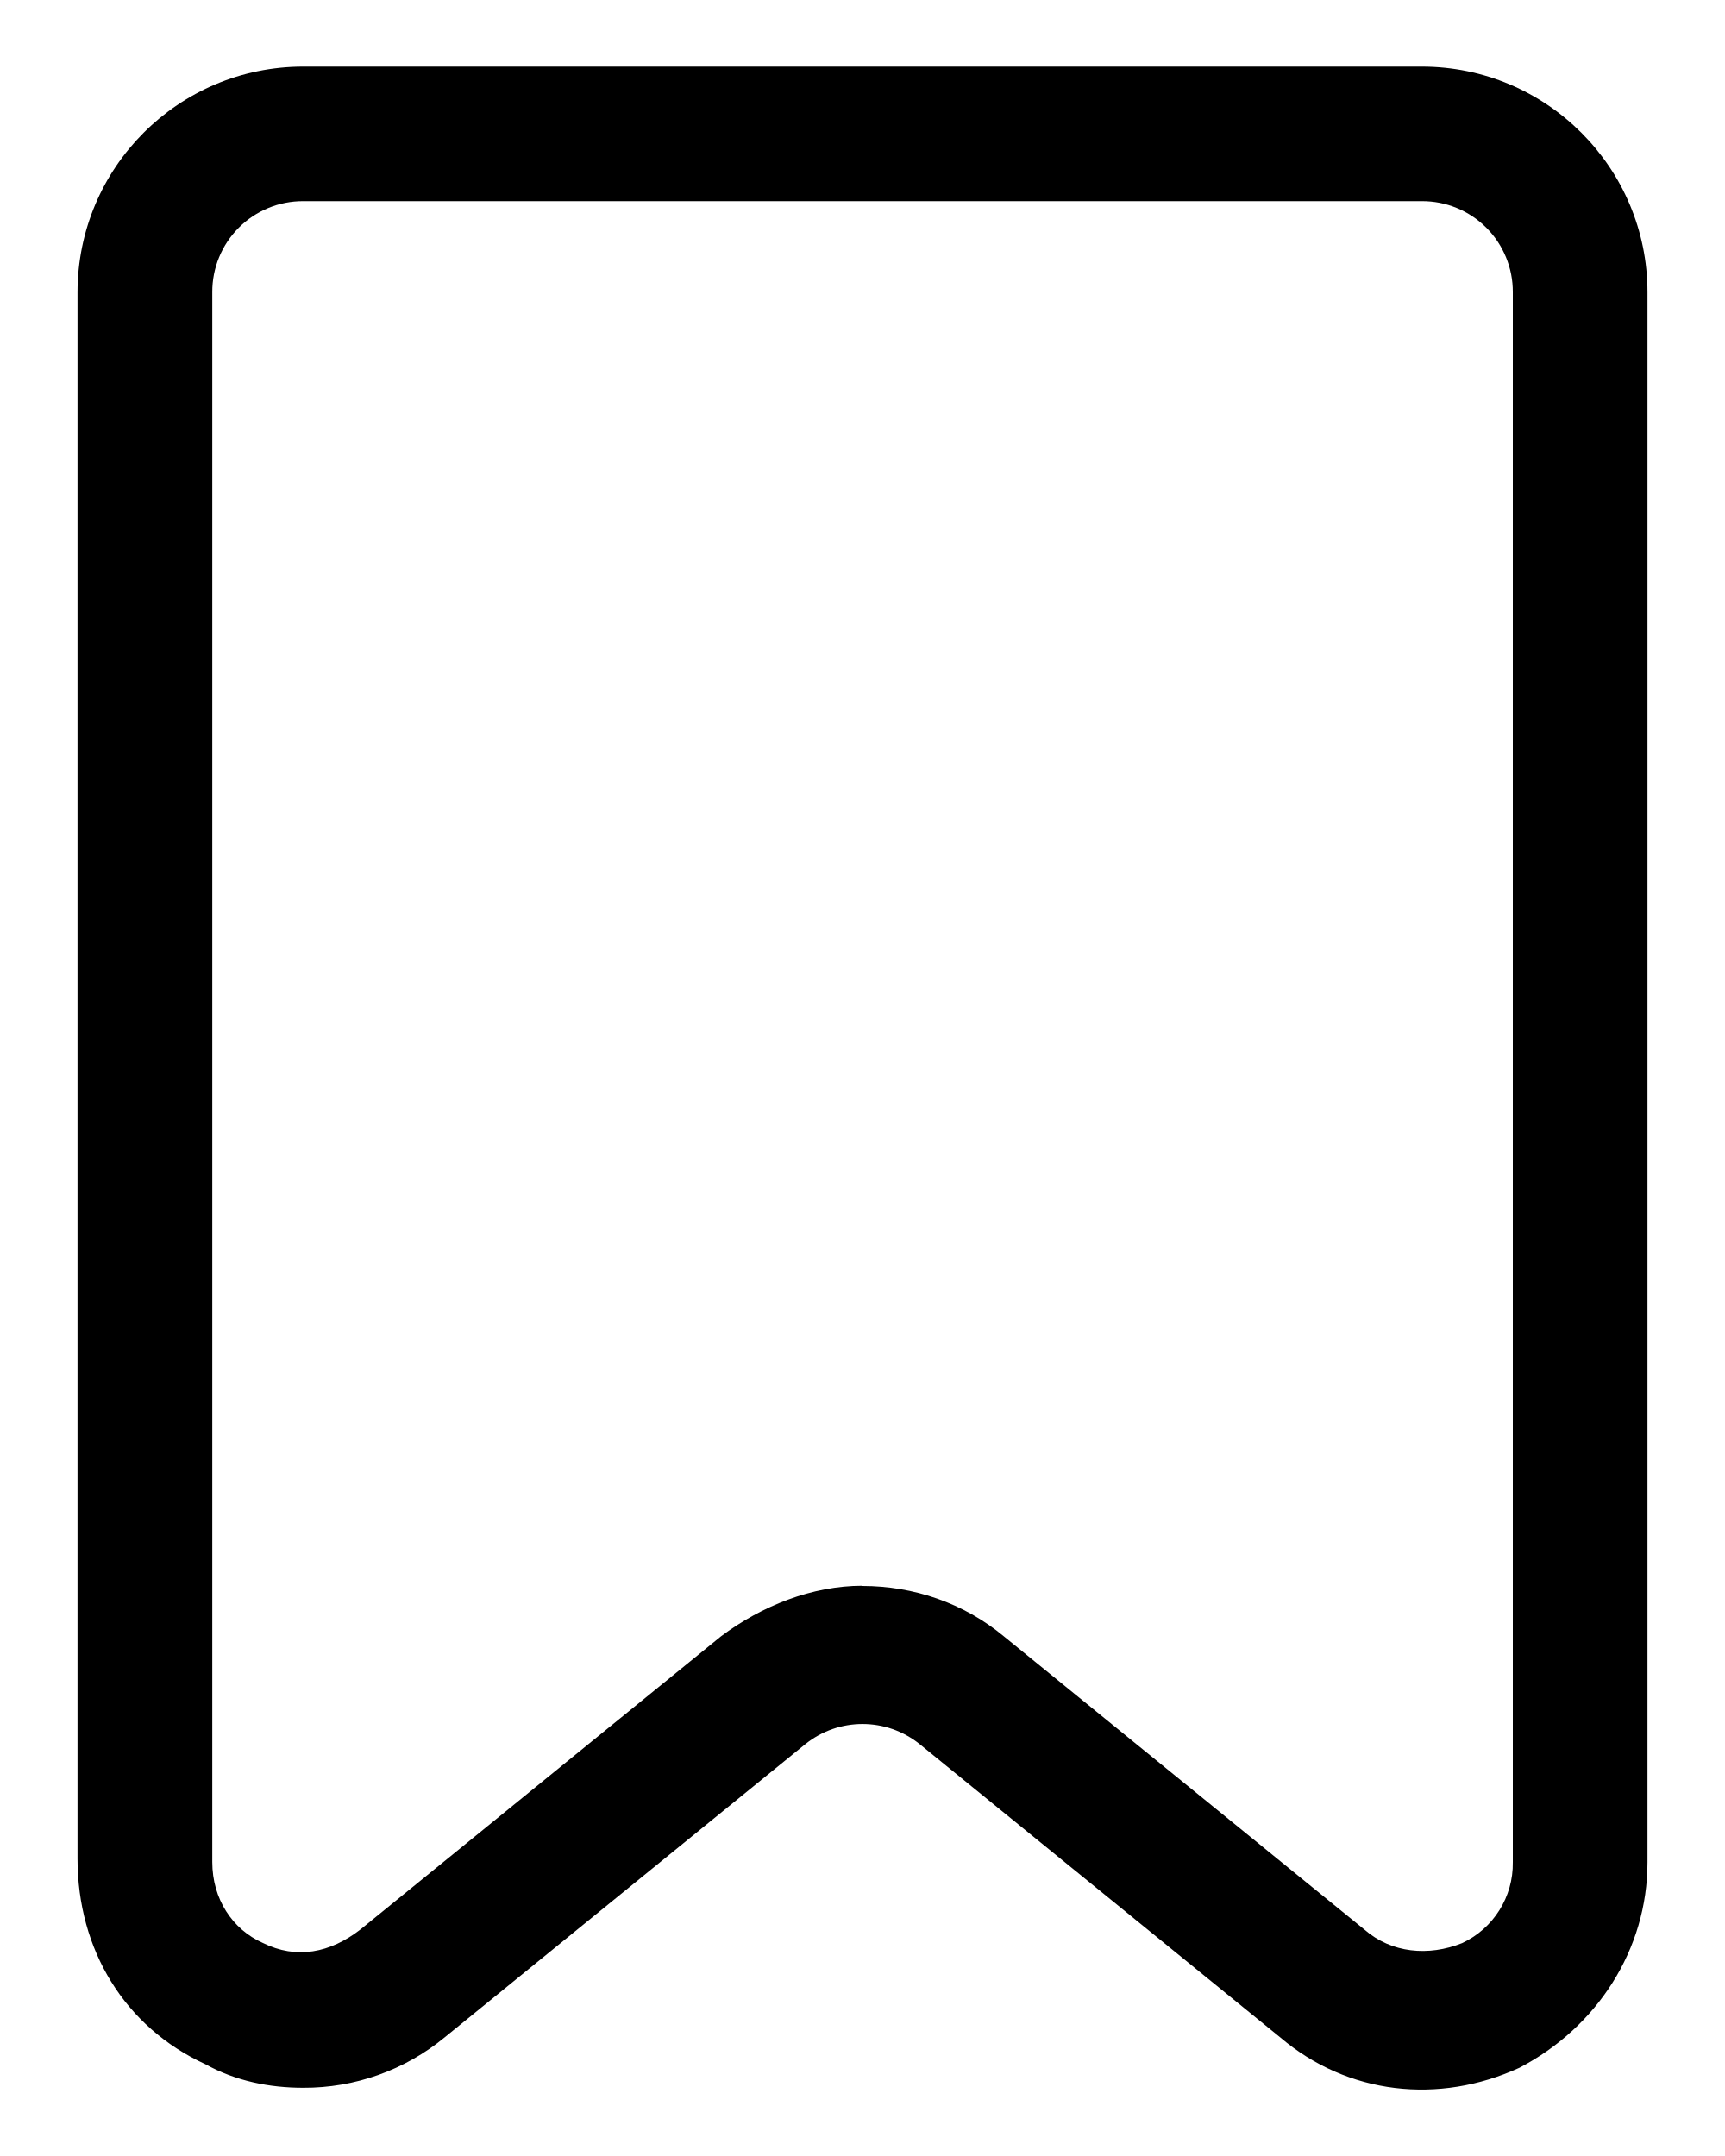
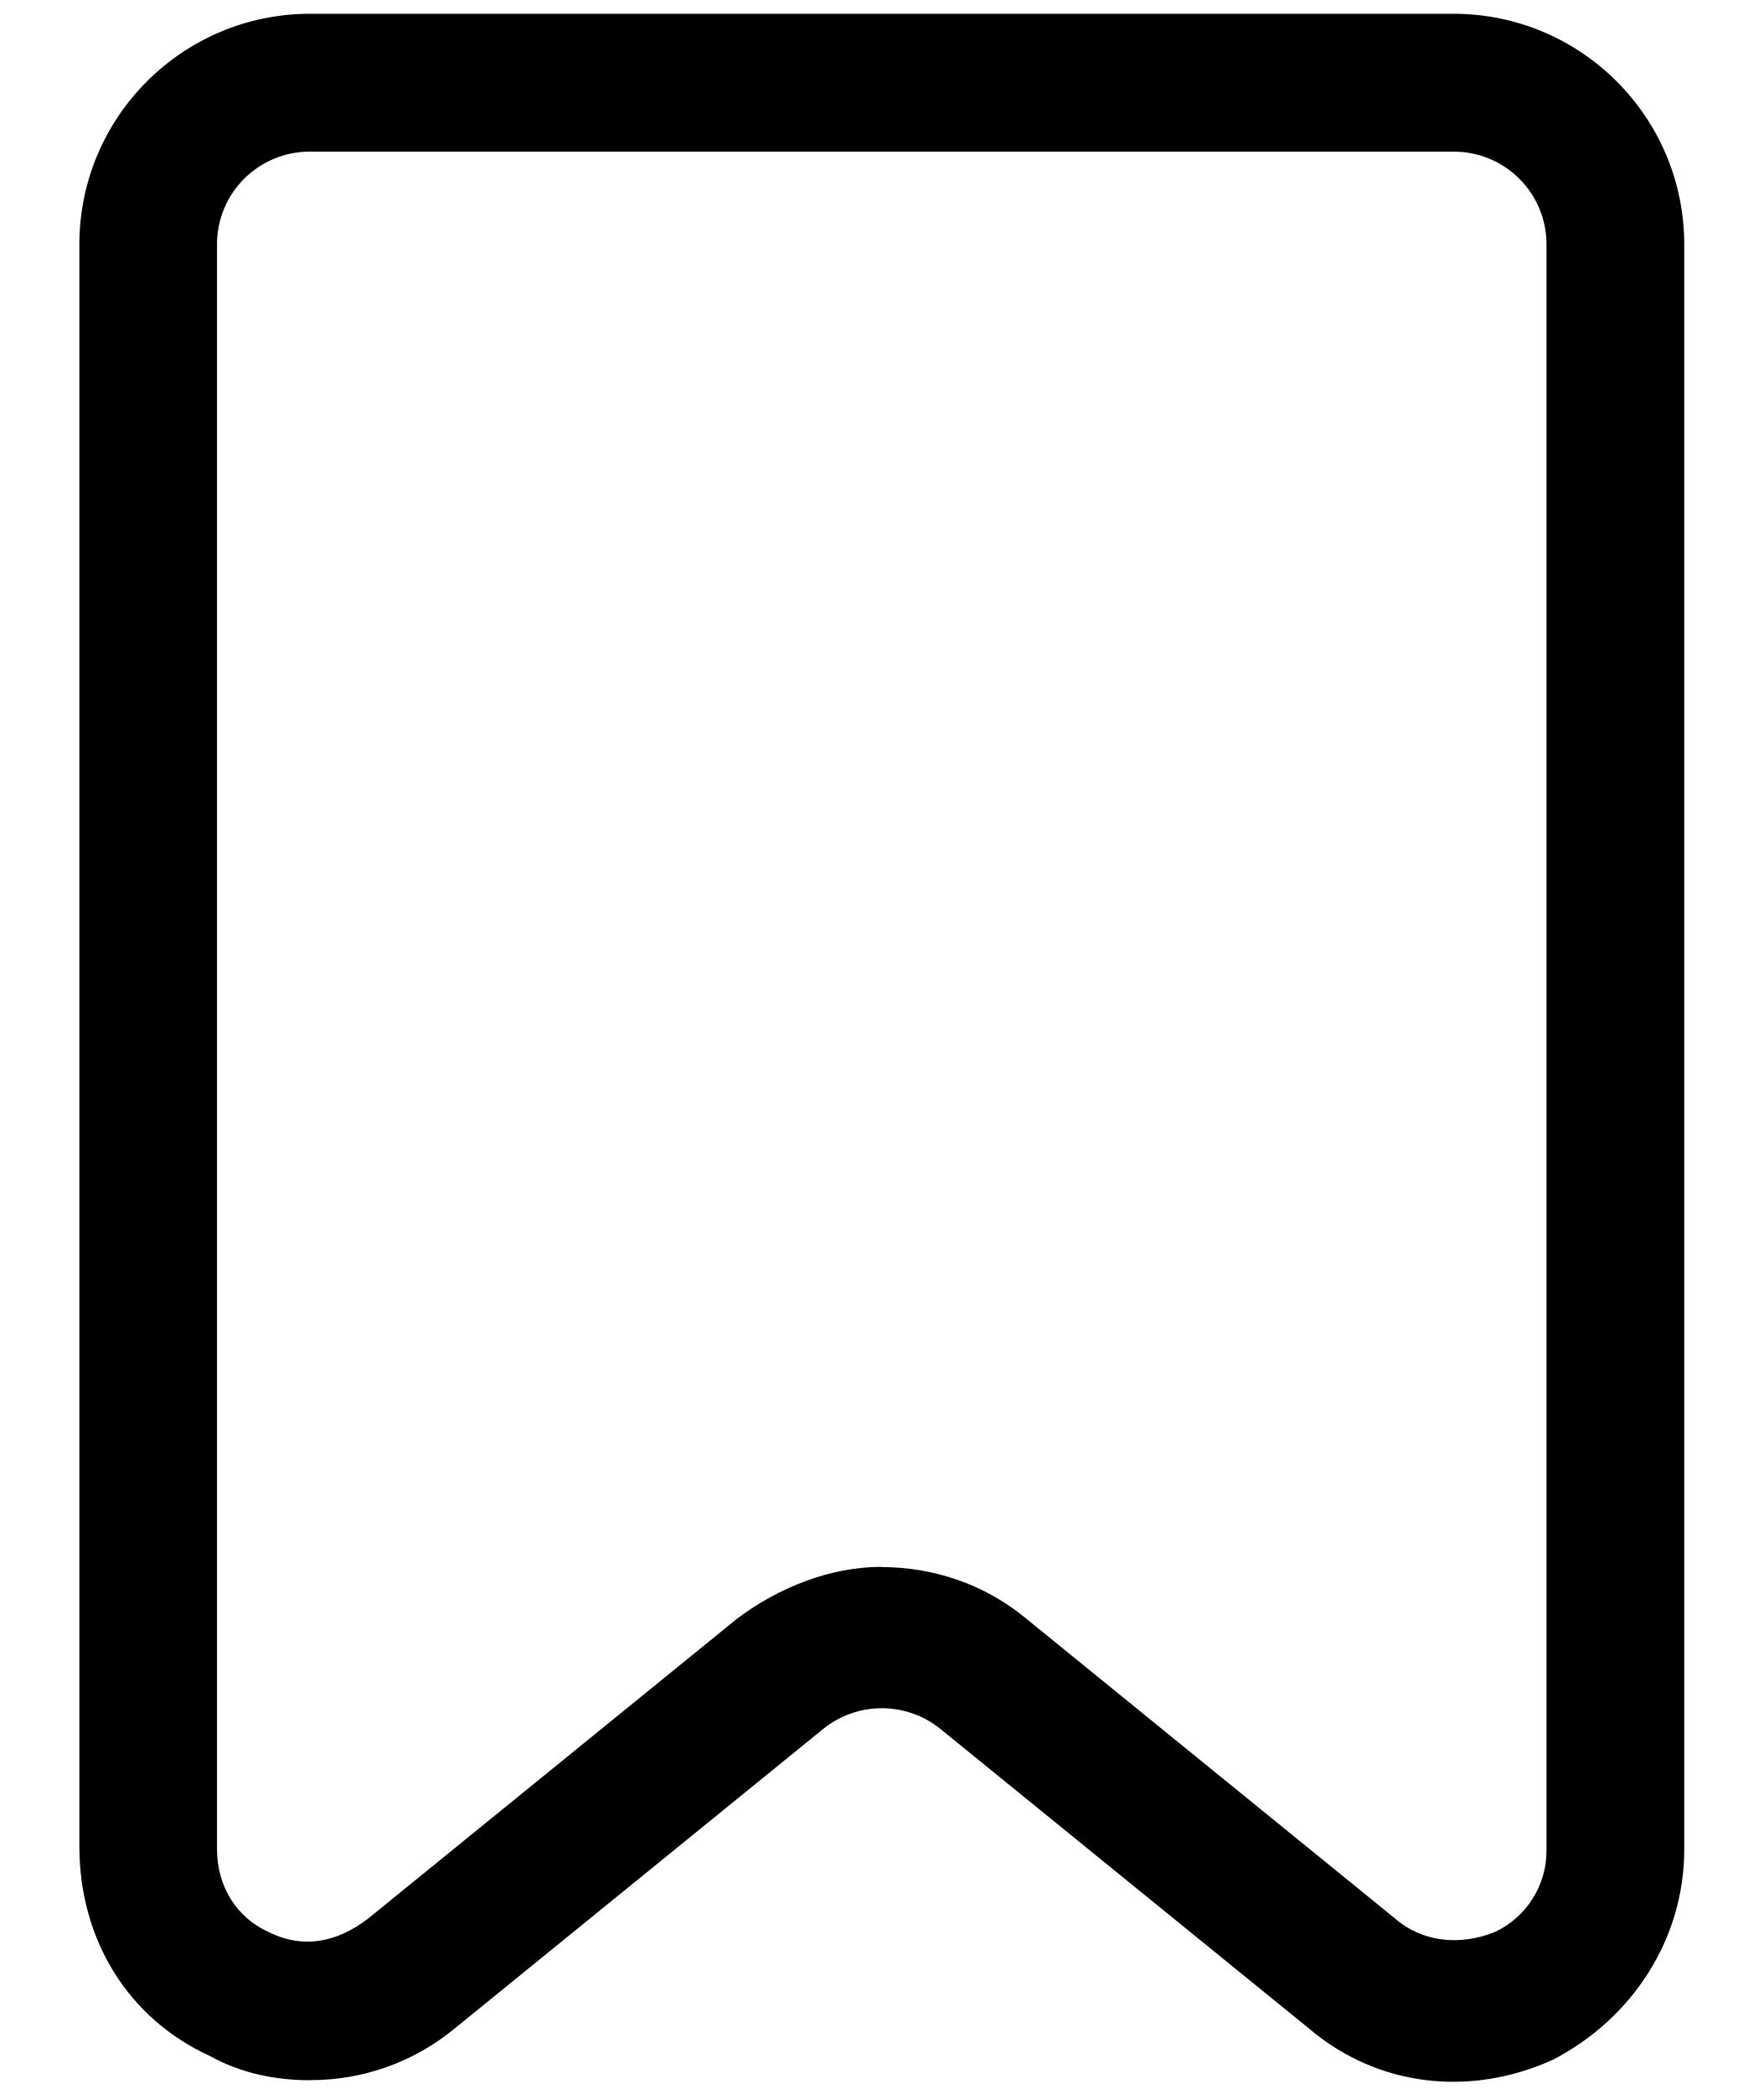
- <svg xmlns="http://www.w3.org/2000/svg" width="16" height="20" fill="currentColor" viewBox="0 0 16 20">
-   <path d="M2.813 19.367c-.313 0-.626-.062-.907-.218-.75-.344-1.187-1.063-1.187-1.907V2.713c0-1.157.937-2.095 2.094-2.095h10.374c1.157 0 2.094.938 2.094 2.094v14.563c0 .812-.469 1.531-1.187 1.906-.75.344-1.594.25-2.219-.281l-3.344-2.72a.846.846 0 0 0-1.062 0l-3.344 2.719a2.048 2.048 0 0 1-1.313.468ZM8 14.712c.469 0 .938.156 1.313.469l3.343 2.719c.25.218.594.25.906.125a.814.814 0 0 0 .47-.75V2.71a.84.84 0 0 0-.845-.844H2.813a.84.84 0 0 0-.844.844v14.563c0 .343.187.625.468.75.313.156.626.093.907-.125l3.344-2.719c.375-.281.843-.469 1.312-.469Z" />
+ <svg xmlns="http://www.w3.org/2000/svg" width="16" height="19" fill="currentColor" viewBox="0 0 16 19">
+   <path d="M2.813 18.875c-.313 0-.626-.063-.907-.219C1.156 18.313.72 17.594.72 16.75V2.219c0-1.156.937-2.094 2.094-2.094h10.374c1.157 0 2.094.938 2.094 2.094V16.78c0 .813-.469 1.532-1.187 1.907-.75.343-1.594.25-2.219-.282l-3.344-2.718a.846.846 0 0 0-1.062 0l-3.344 2.718a2.048 2.048 0 0 1-1.313.469ZM8 14.219c.469 0 .938.156 1.313.469l3.343 2.718c.25.219.594.25.906.125a.814.814 0 0 0 .47-.75V2.22a.84.84 0 0 0-.845-.844H2.813a.84.84 0 0 0-.844.844v14.56c0 .344.187.625.468.75.313.157.626.094.907-.125l3.344-2.718c.375-.282.843-.47 1.312-.47Z" />
</svg>
